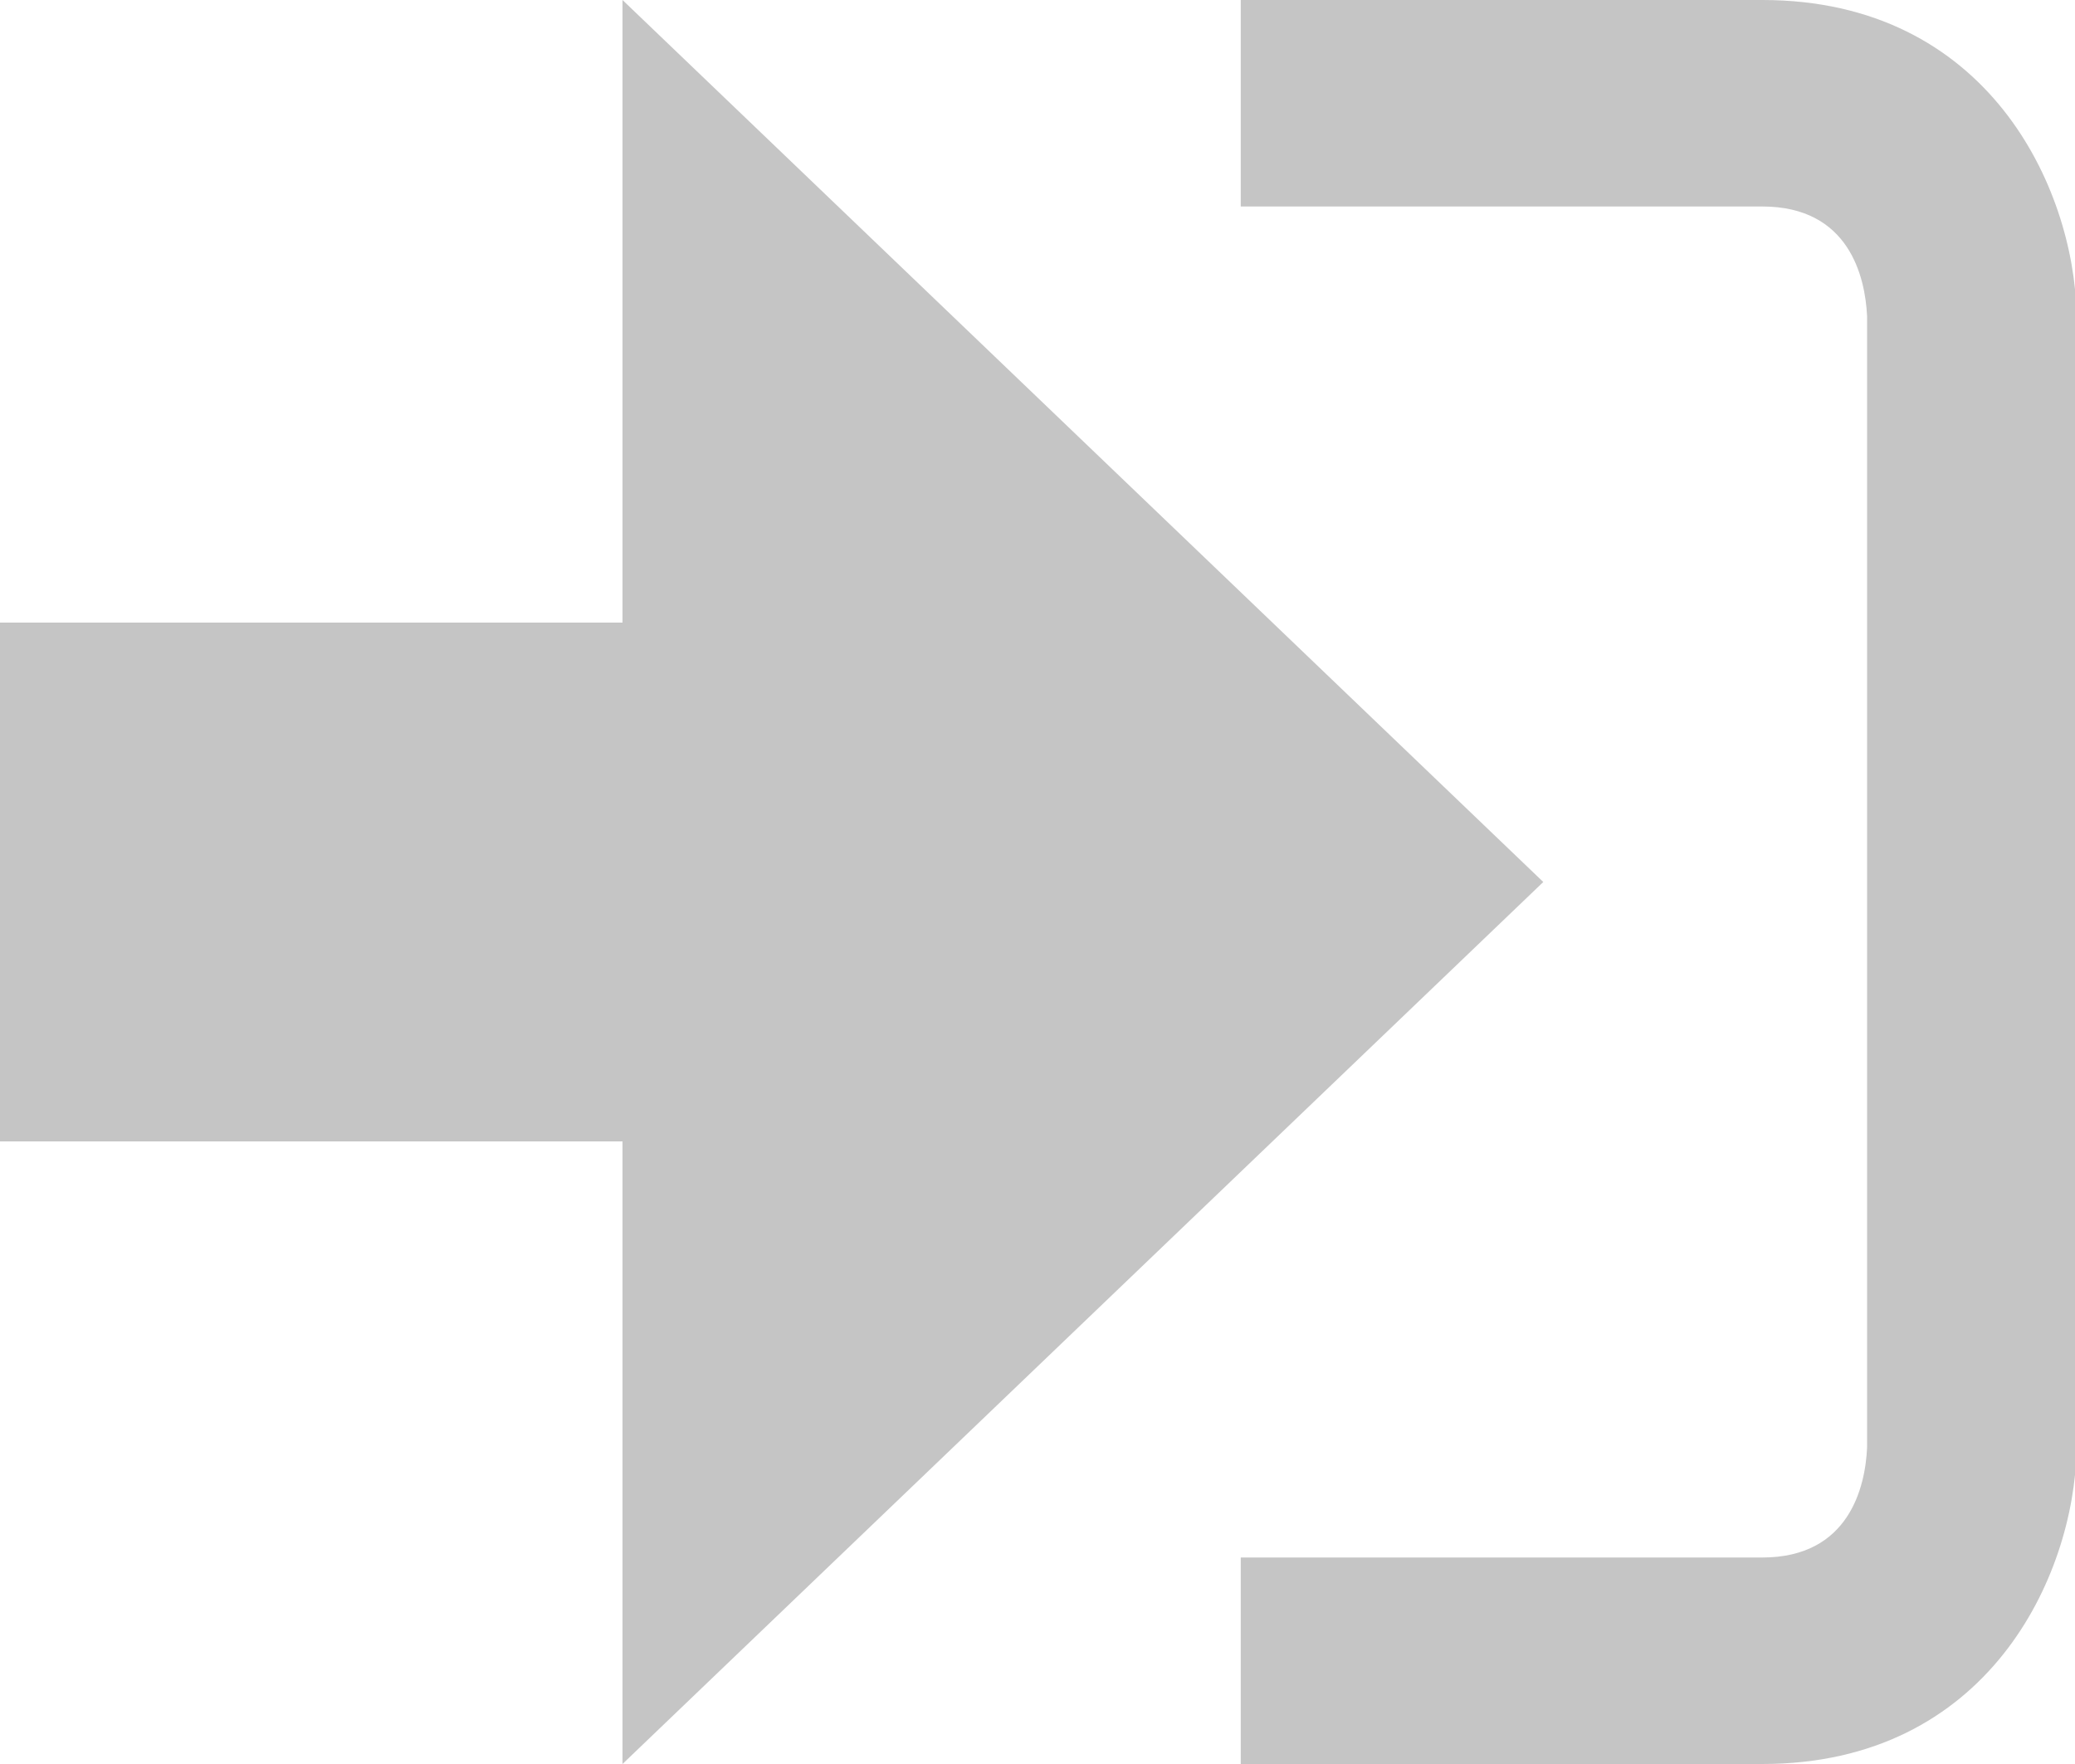
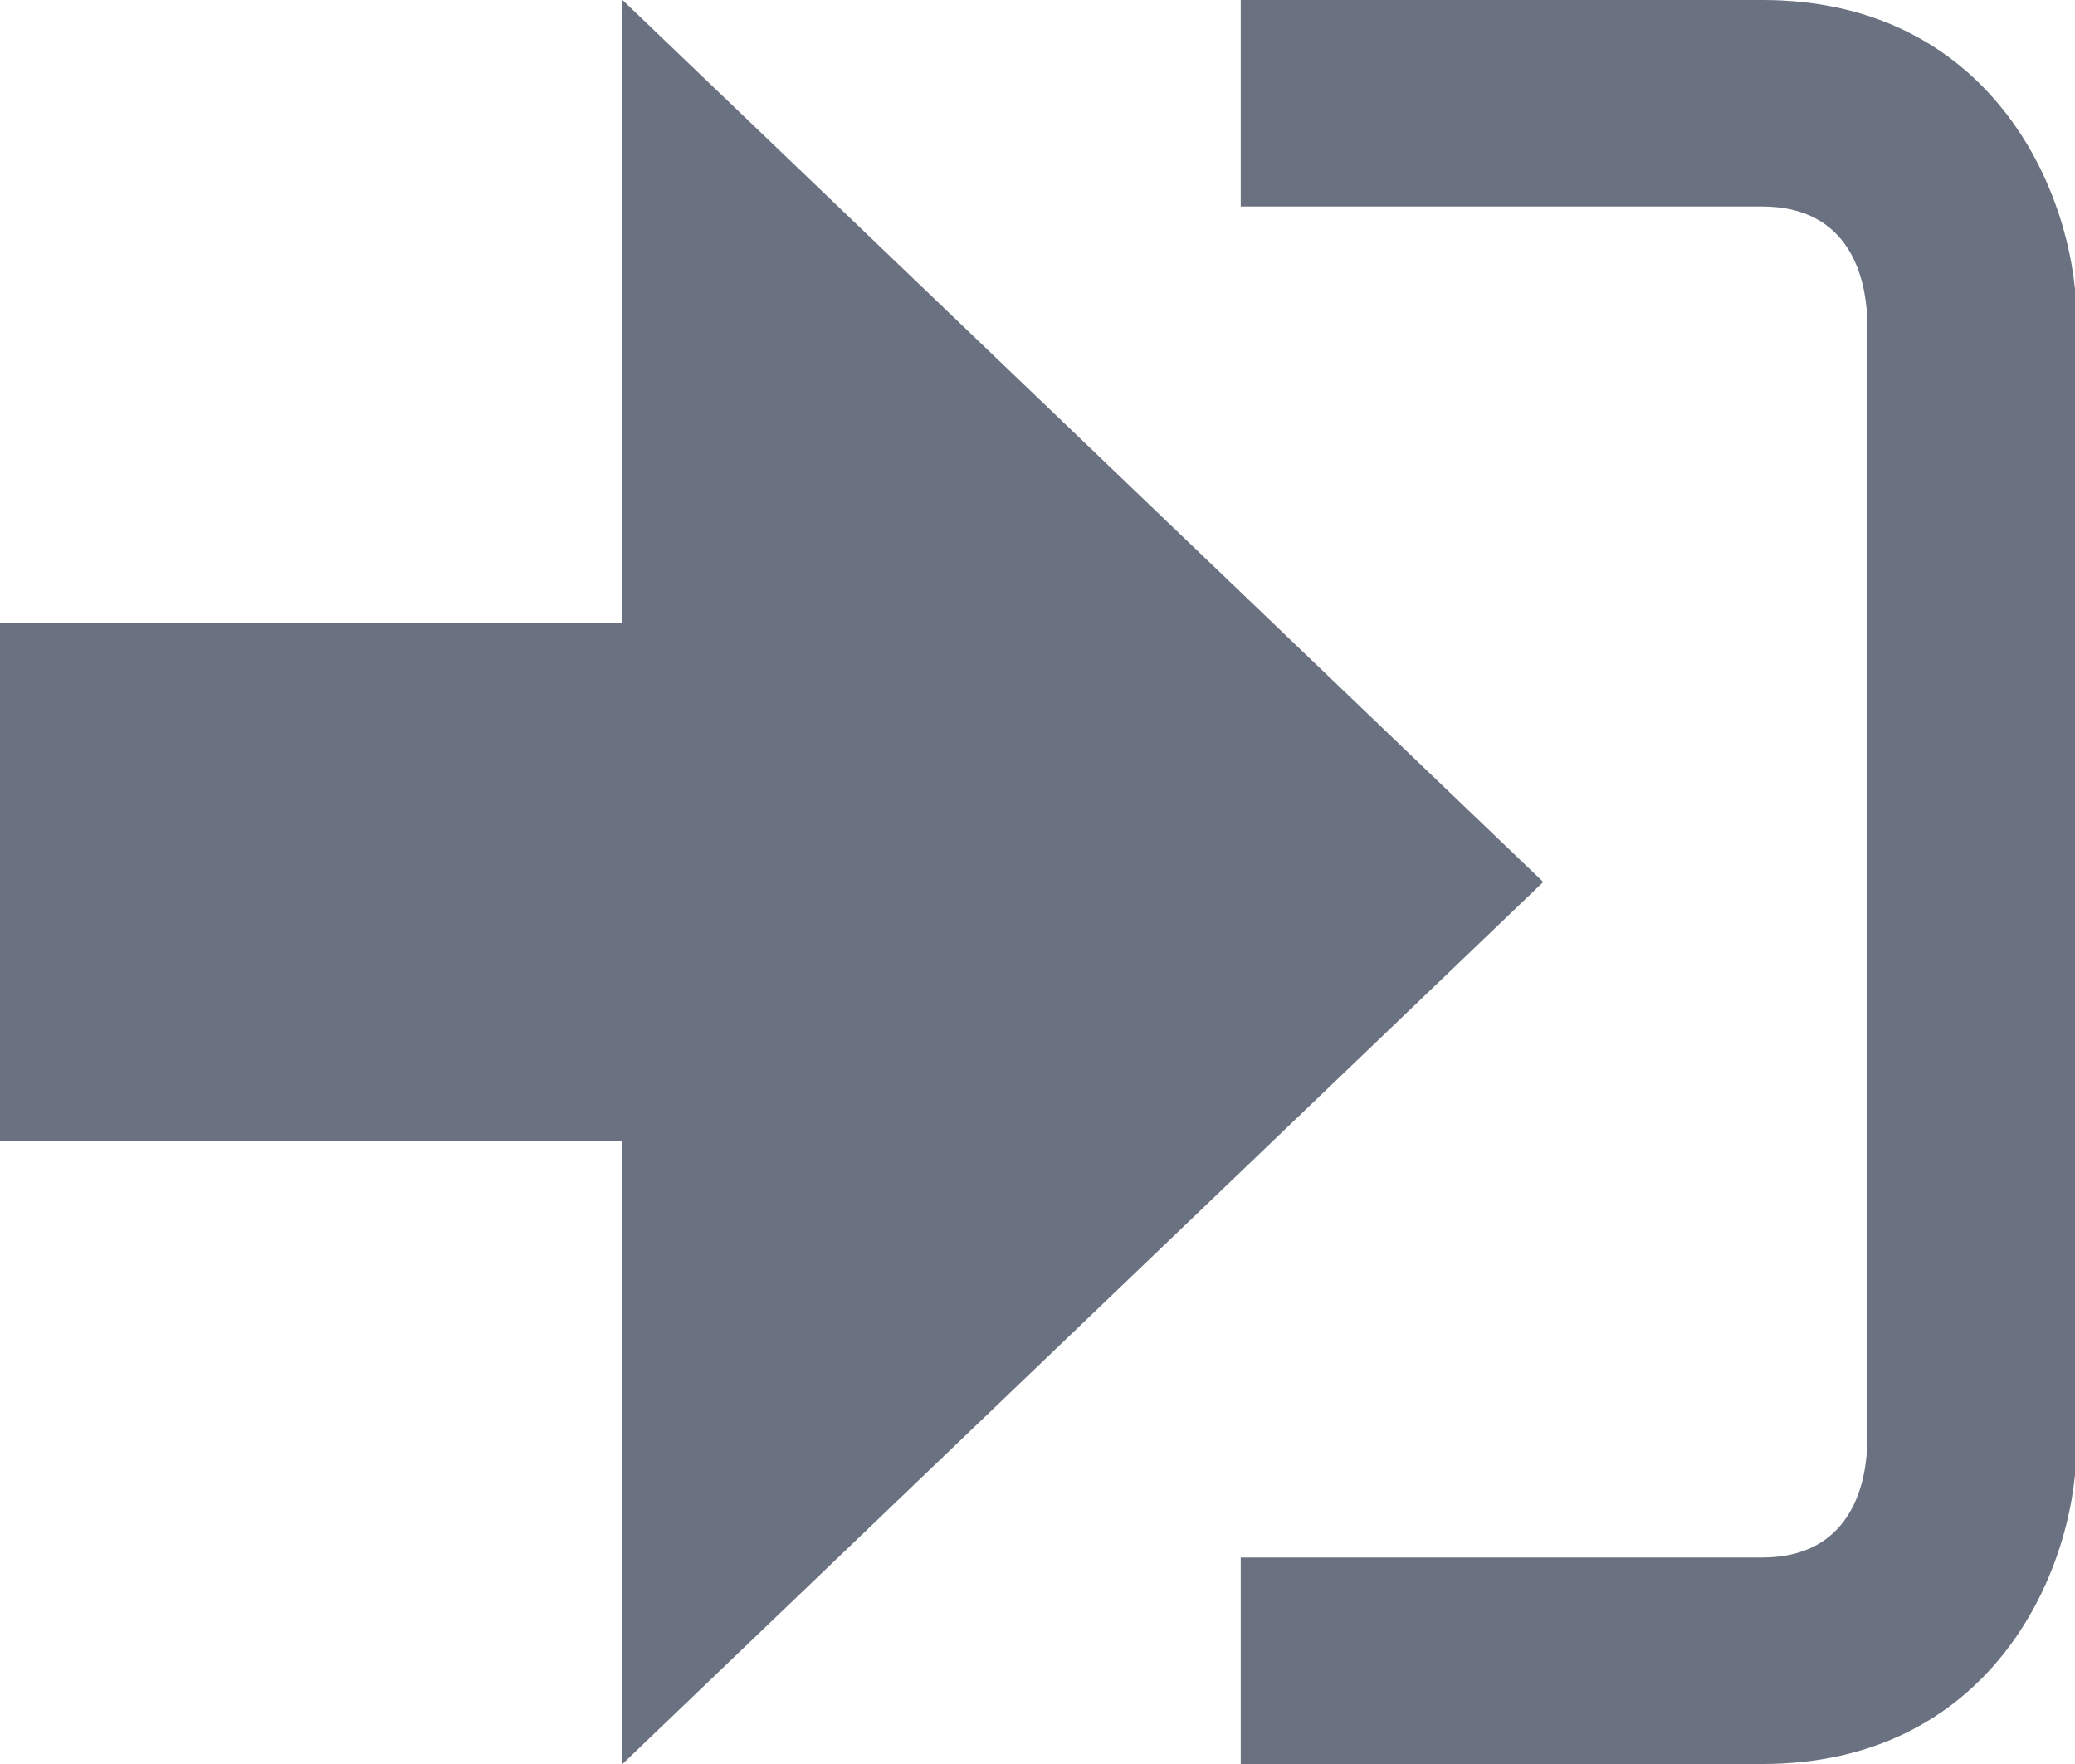
<svg xmlns="http://www.w3.org/2000/svg" width="20" height="17" viewBox="0 0 20 17">
-   <path fill="#c5c5c5" d="M14.875 8.5L6 0v6H0v5h6v6z" />
-   <path fill="#c5c5c5" d="M16.986 15.01h-5.027V17h5.027c2.178 0 3.004-1.81 3.029-3.026V3.028C19.99 1.811 19.164 0 16.986 0h-5.027v1.99h5.027c.839 0 .992.681 1.01 1.057v10.904c-.017.376-.171 1.059-1.01 1.059z" />
+   <path fill="#6a7180" d="M14.875 8.5L6 0v6H0v5h6v6z" />
+   <path fill="#6a7180" d="M16.986 15.01h-5.027V17h5.027c2.178 0 3.004-1.81 3.029-3.026V3.028C19.99 1.811 19.164 0 16.986 0h-5.027v1.99h5.027c.839 0 .992.681 1.01 1.057v10.904c-.017.376-.171 1.059-1.01 1.059z" />
</svg>
